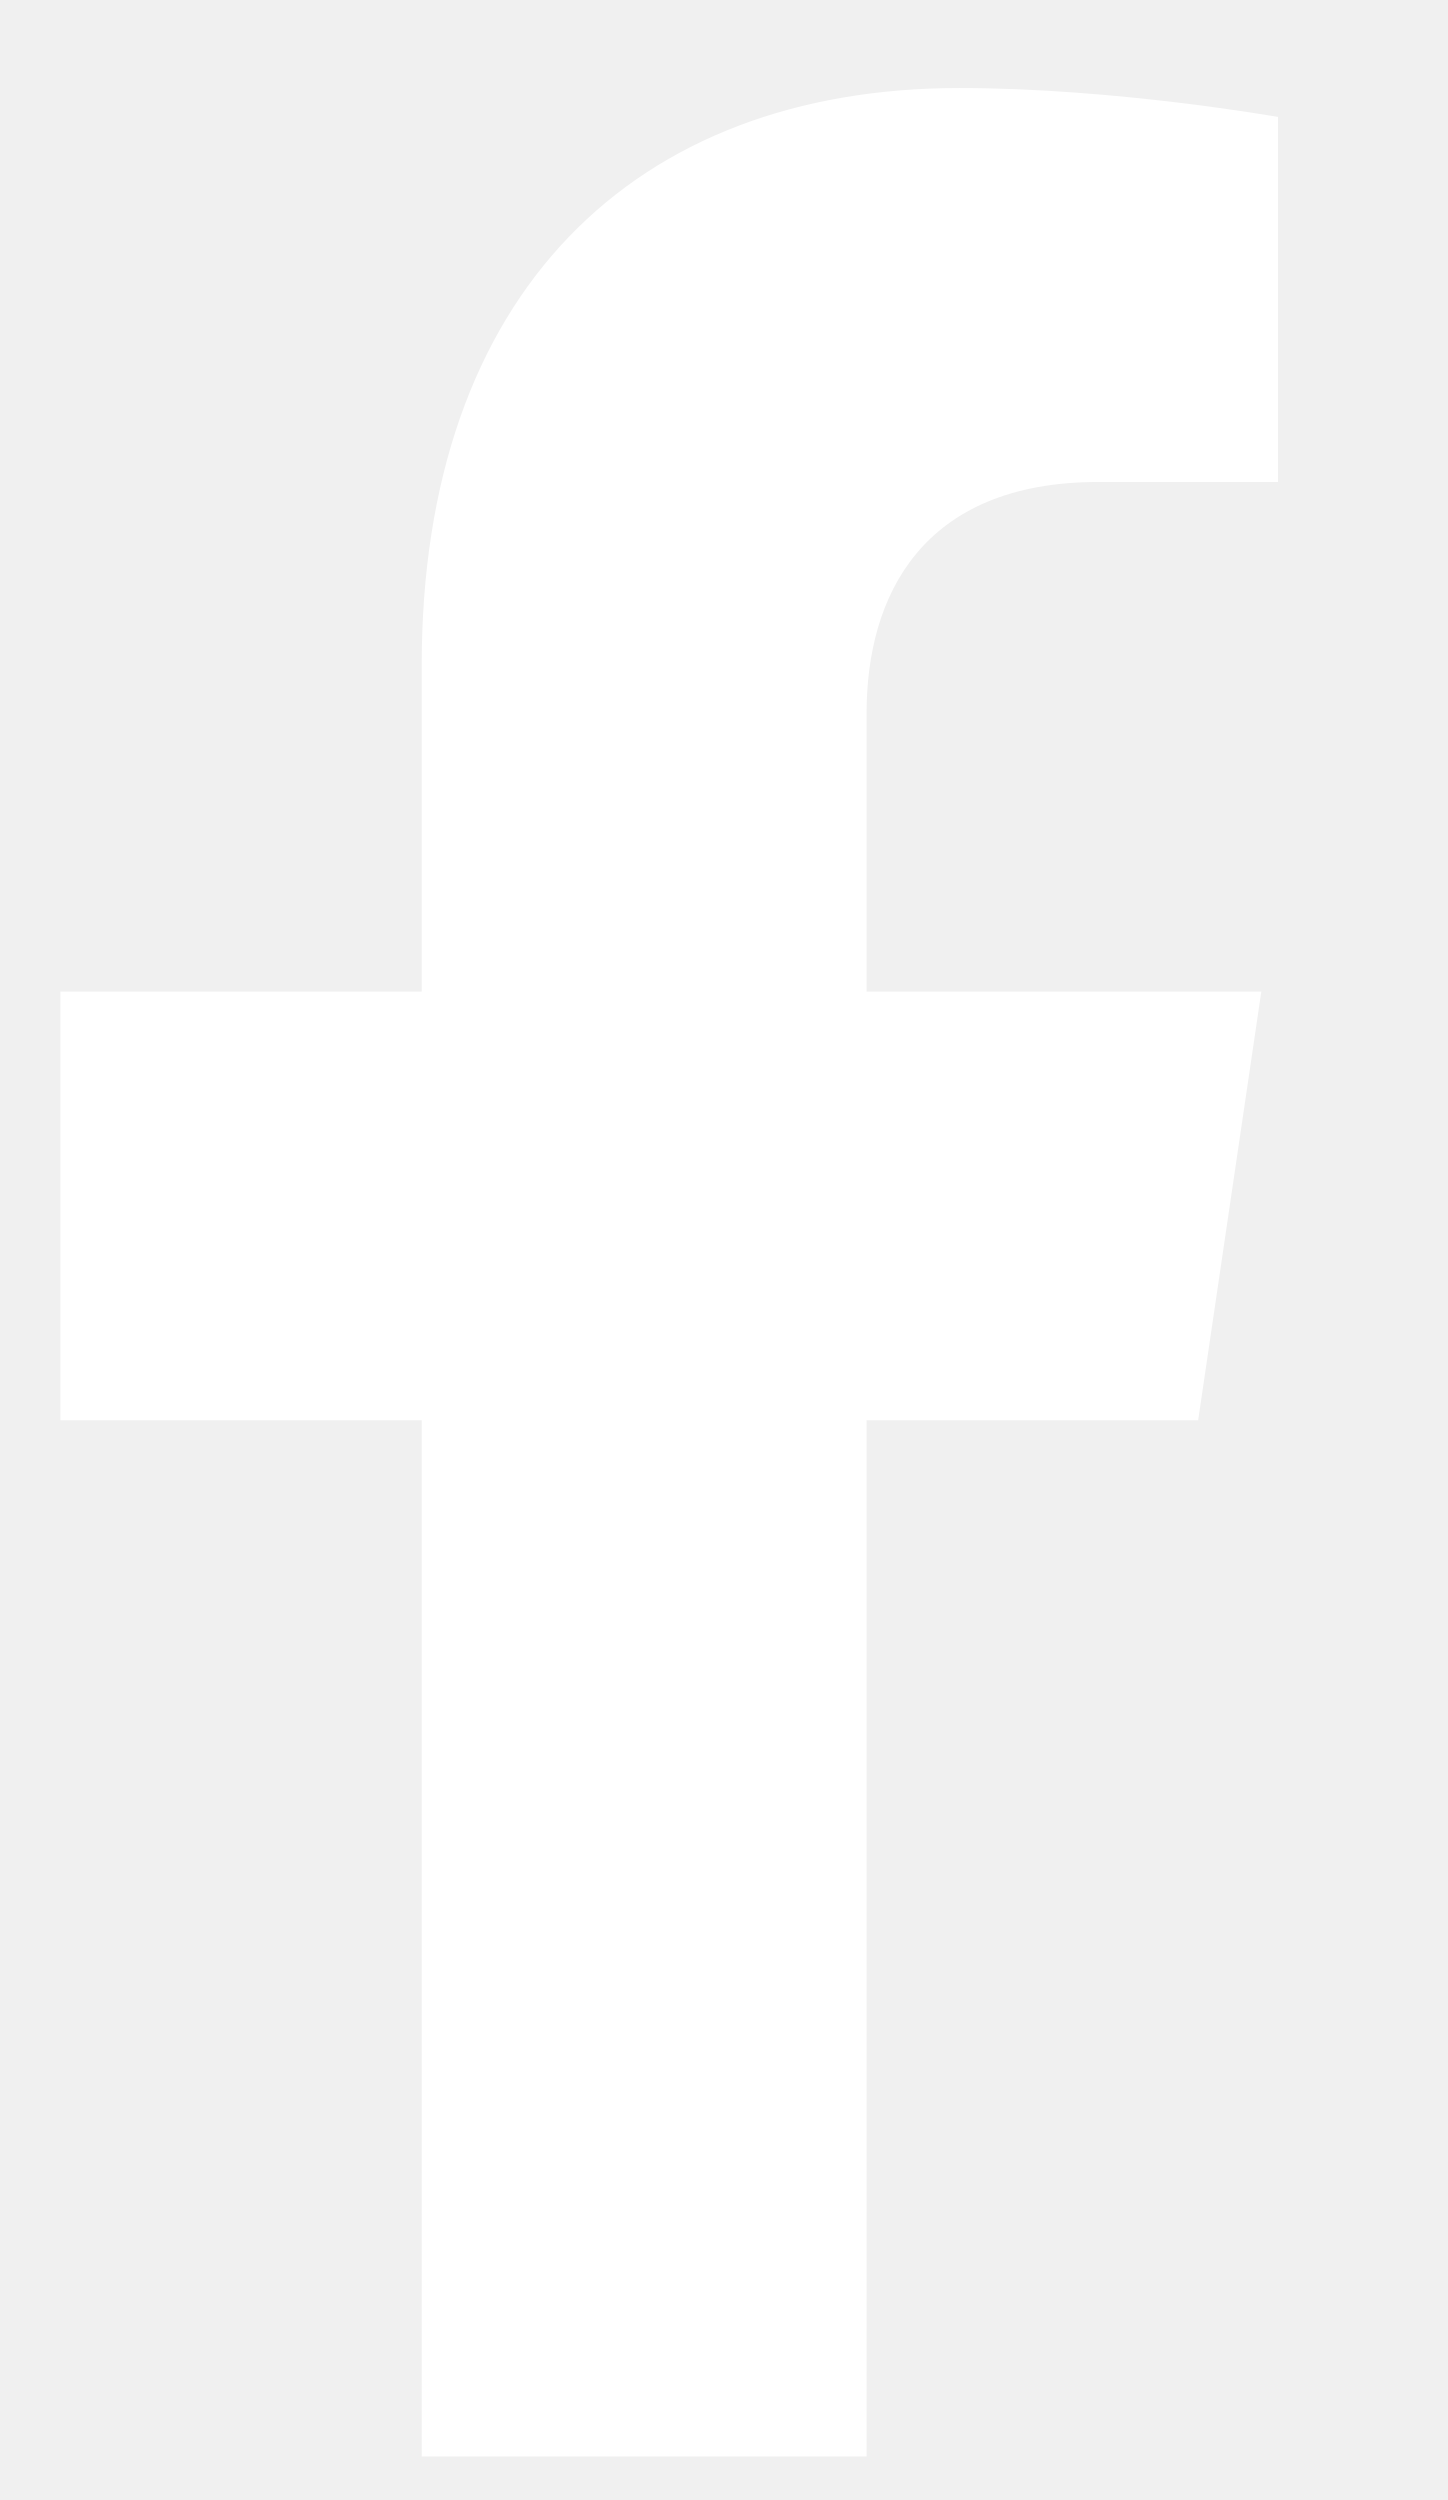
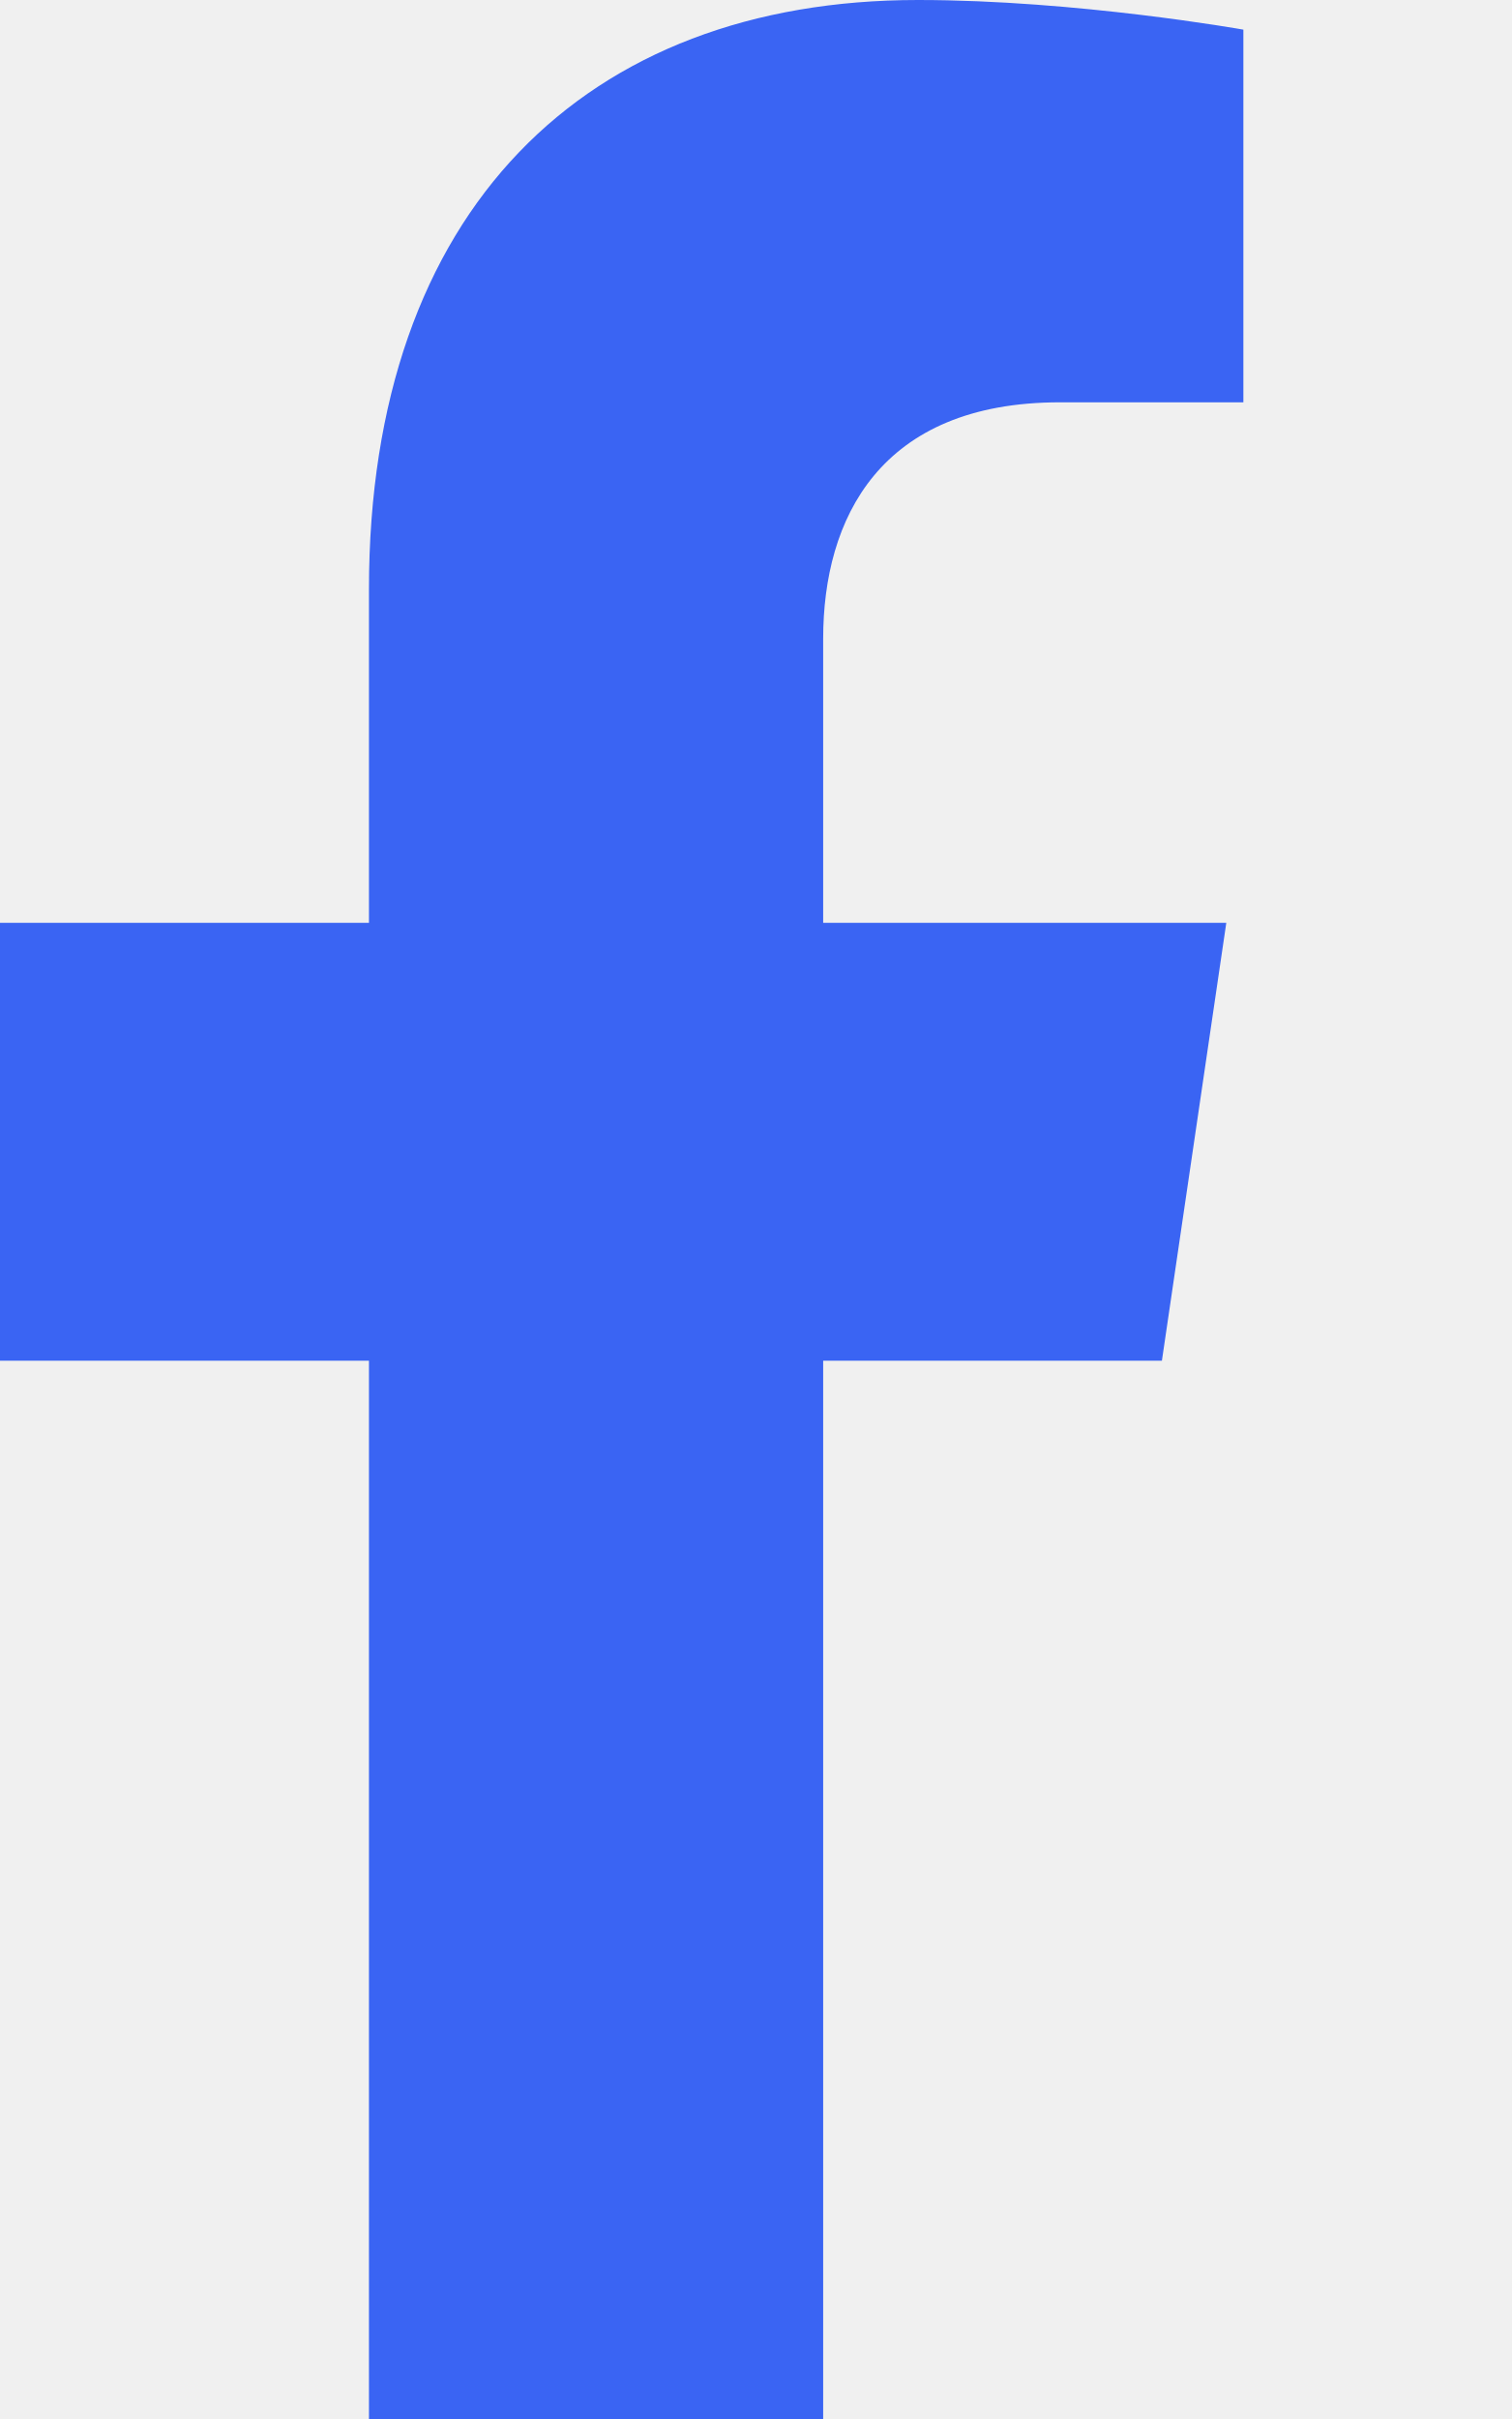
- <svg xmlns="http://www.w3.org/2000/svg" width="11" height="19" viewBox="0 0 11 19" fill="none">
-   <g clip-path="url(#clip0_1151_490)">
-     <path d="M9.106 10.794L9.586 7.536H6.586V5.422C6.586 4.531 7.005 3.663 8.349 3.663H9.713V0.889C9.713 0.889 8.475 0.669 7.291 0.669C4.82 0.669 3.205 2.229 3.205 5.054V7.536H0.459V10.794H3.205V18.669H6.586V10.794H9.106Z" fill="white" />
-   </g>
-   <defs>
-     <clipPath id="clip0_1151_490">
-       <rect width="10.125" height="18" fill="white" transform="translate(0.45874 0.668945)" />
-     </clipPath>
-   </defs>
+ <svg xmlns="http://www.w3.org/2000/svg" width="10" height="16" viewBox="0 0 10 16" fill="none">
+   <path d="M7.687 9L8.113 6.104H5.446V4.225C5.446 3.433 5.819 2.661 7.013 2.661H8.226V0.196C8.226 0.196 7.125 0 6.073 0C3.877 0 2.441 1.387 2.441 3.897V6.104H0V9H2.441V16H5.446V9H7.687Z" fill="#3A64F3" />
</svg>
